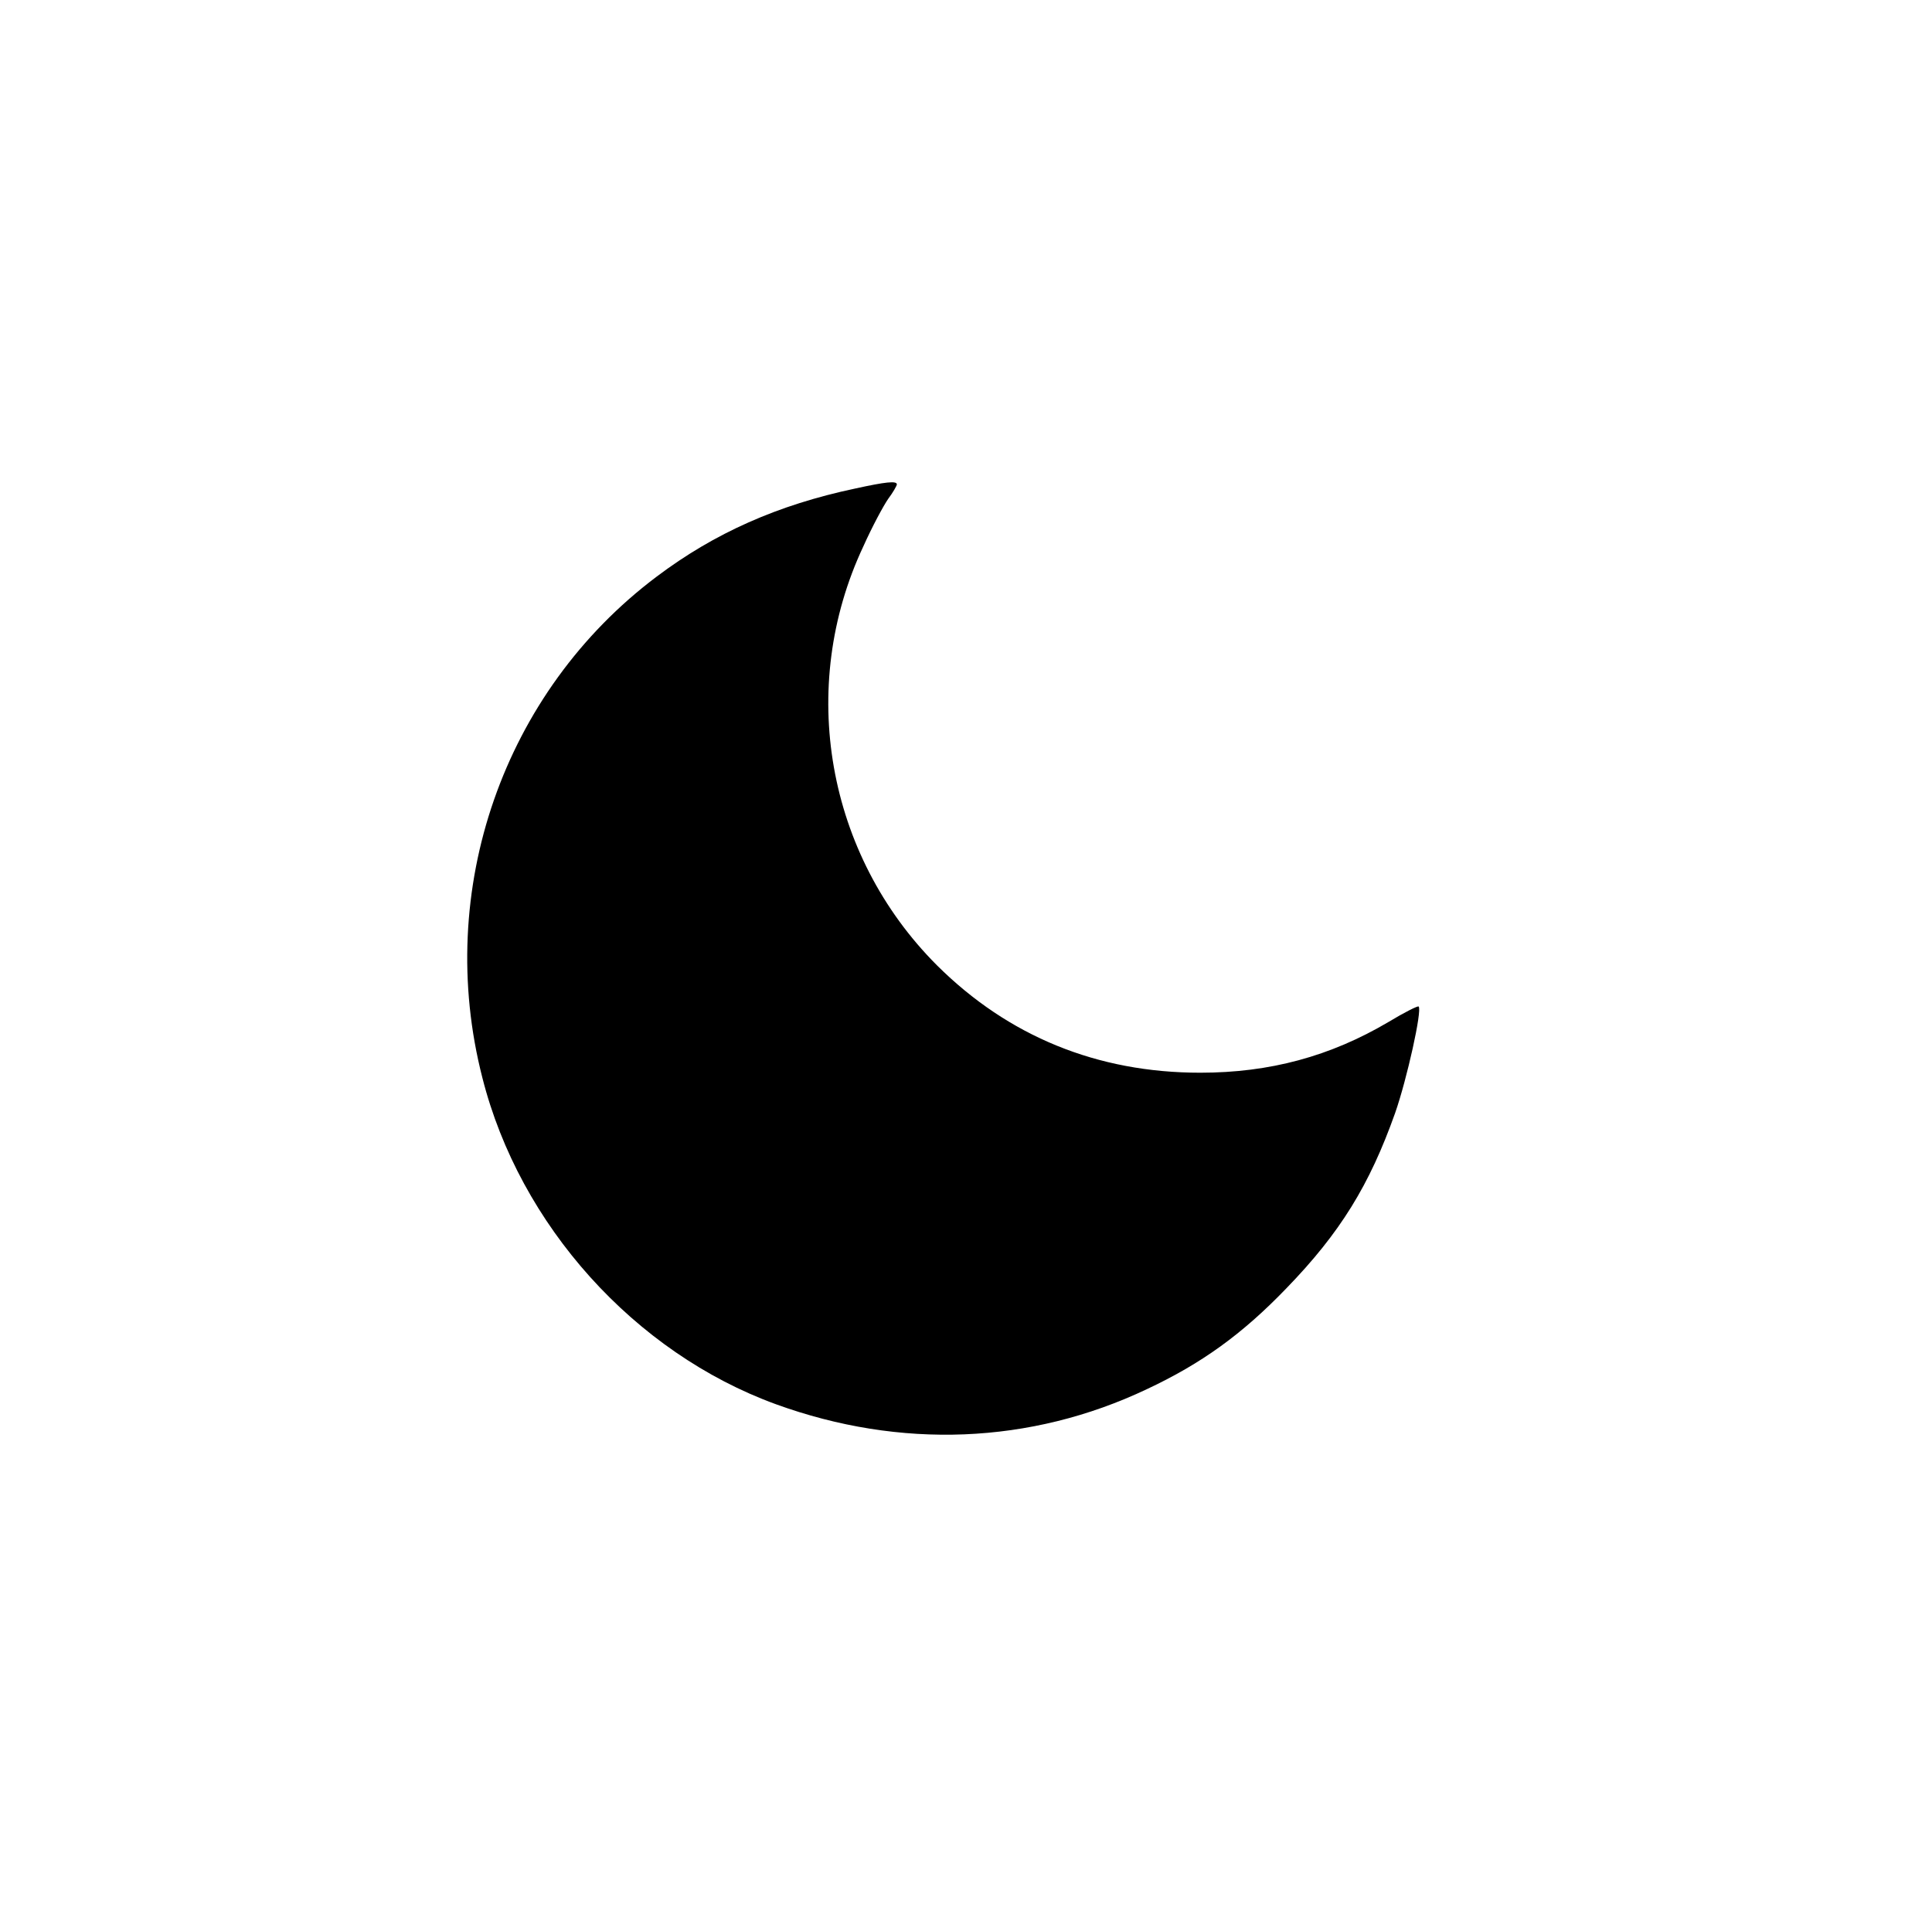
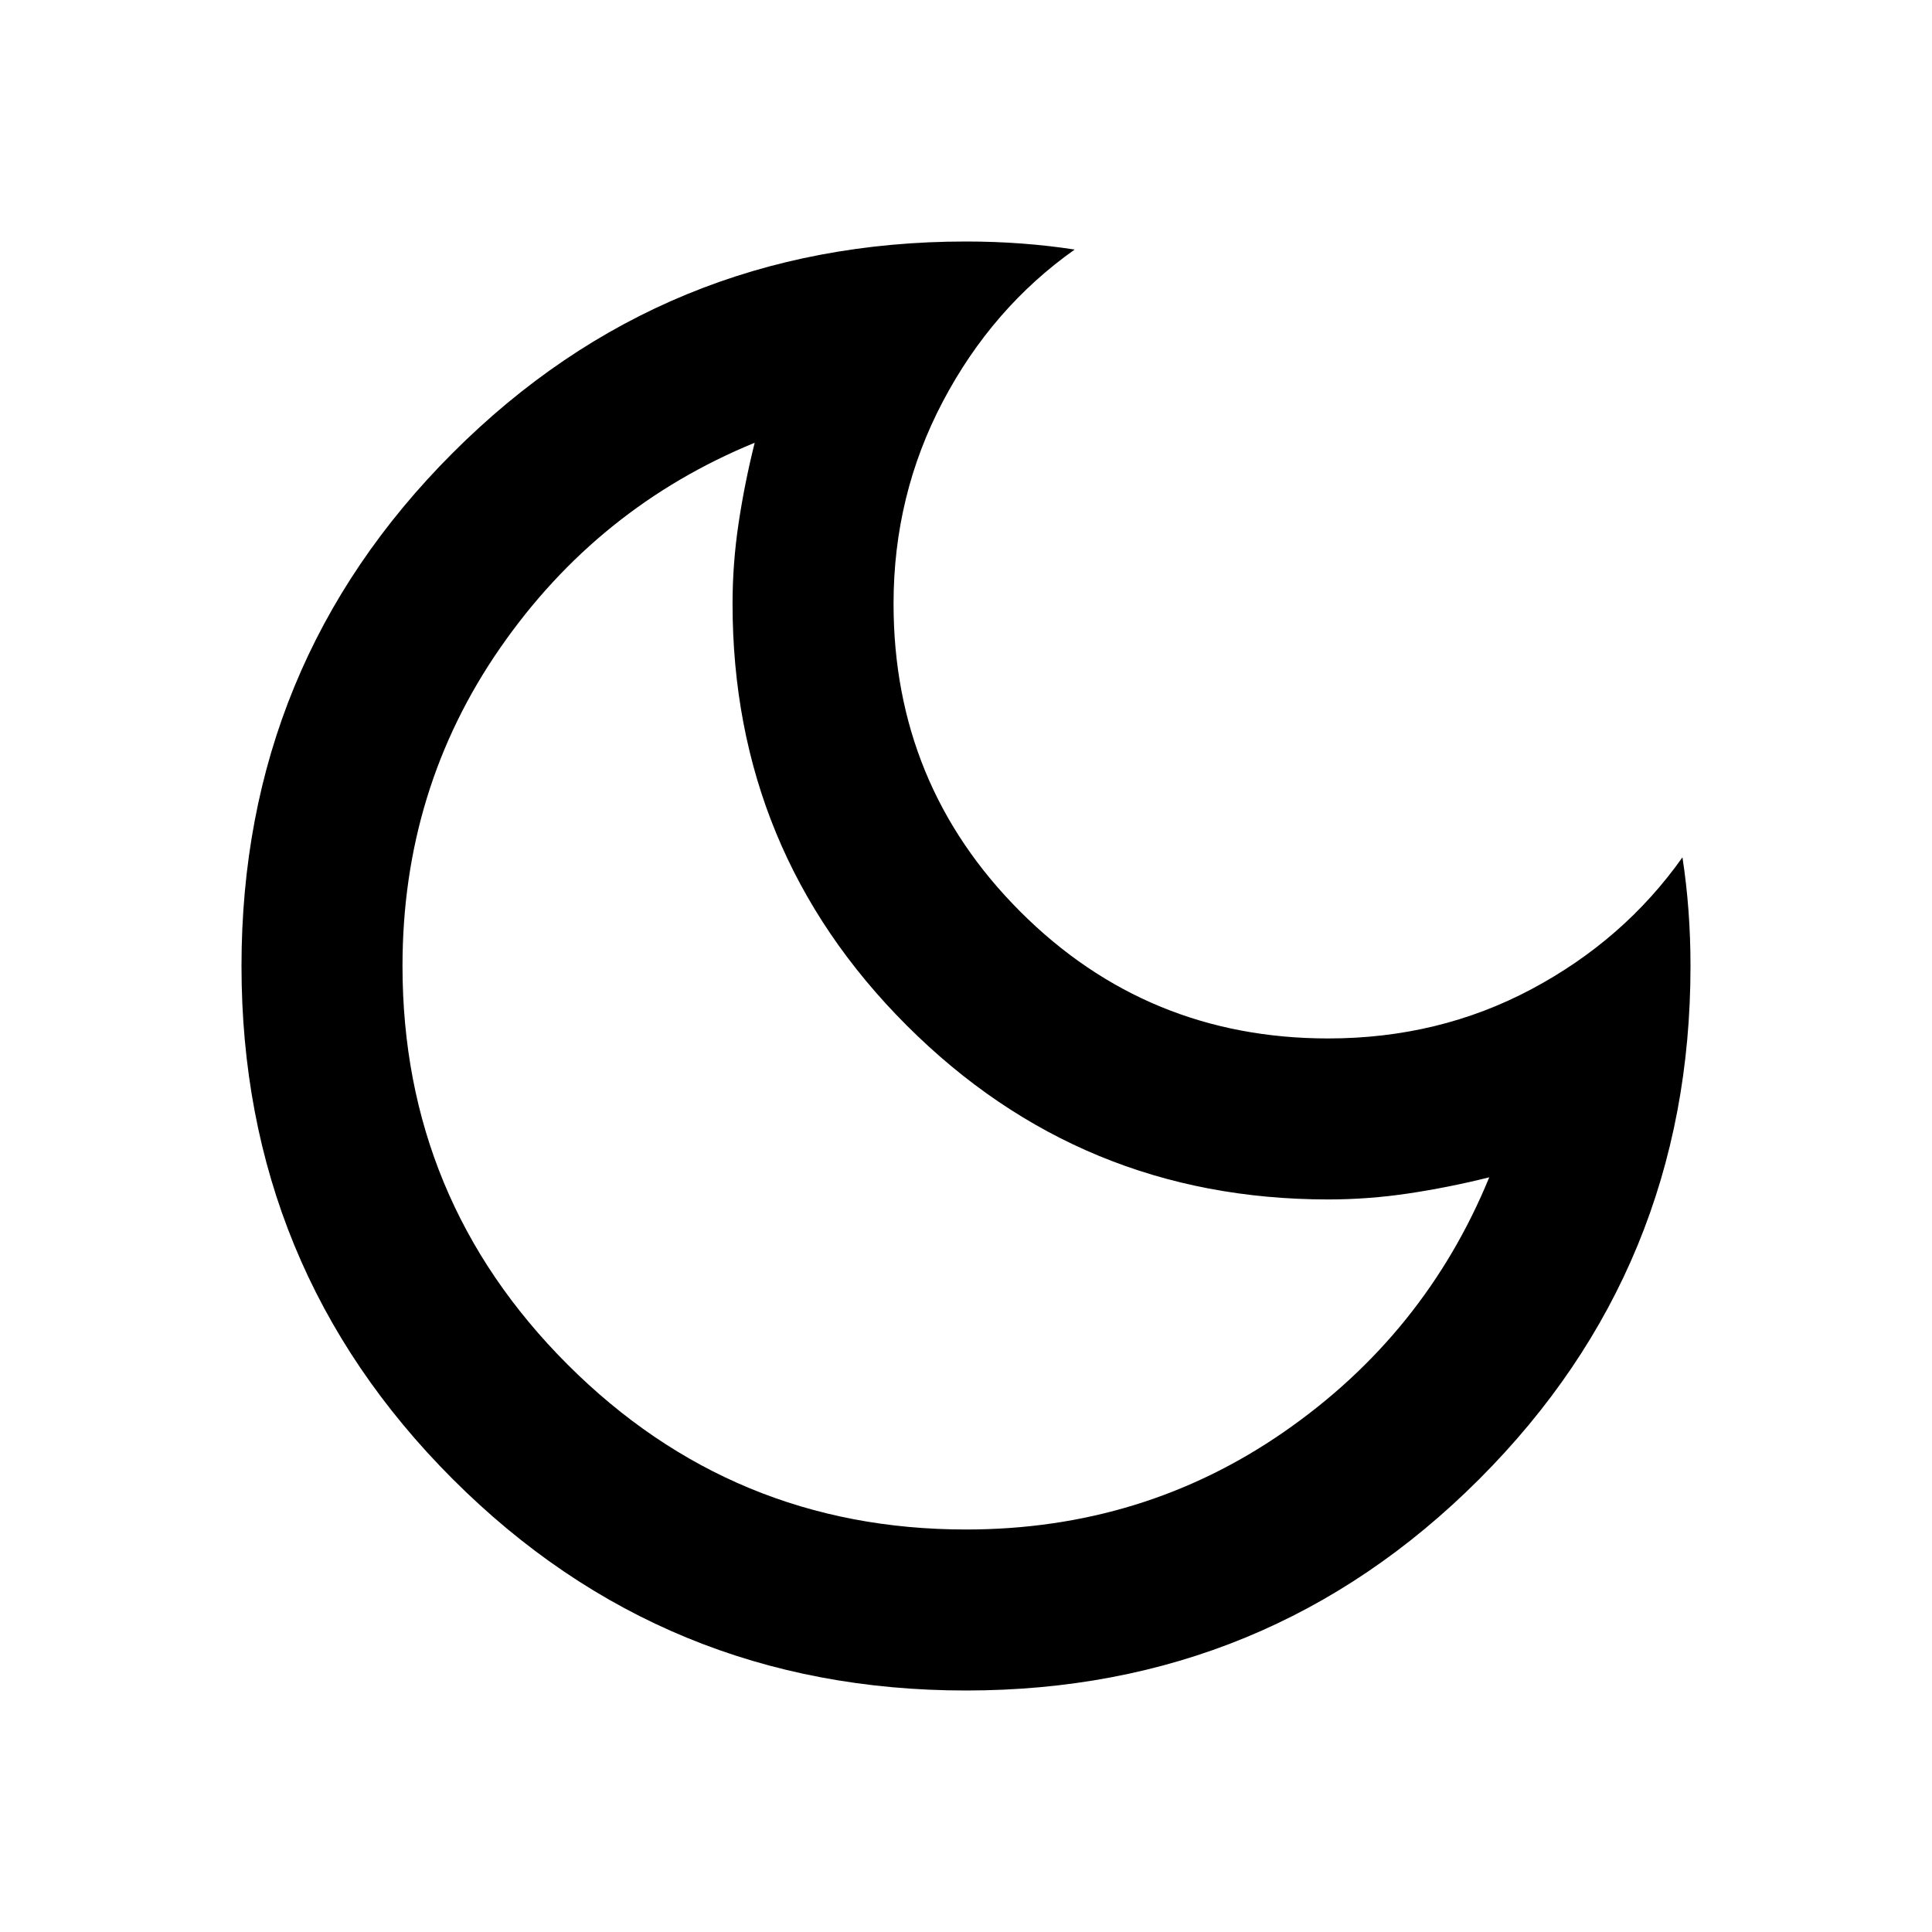
- <svg xmlns="http://www.w3.org/2000/svg" version="1.0" width="461pt" height="459pt" viewBox="0 0 461 459" preserveAspectRatio="xMidYMid meet">
-   <g transform="translate(0,459) scale(0.1,-0.1)" fill="#000000" stroke="none">
-     <path d="M2040 3424 c-184 -39 -335 -106 -473 -210 -366 -275 -531 -748 -416 -1196 89 -352 363 -656 700 -779 297 -108 608 -96 886 36 130 61 227 131 332 240 129 133 199 247 260 419 28 80 65 246 56 254 -2 2 -34 -14 -72 -37 -139 -82 -283 -121 -449 -121 -246 0 -458 87 -628 256 -264 264 -334 664 -176 1000 21 47 48 97 59 113 12 16 21 32 21 35 0 9 -27 6 -100 -10z" />
-   </g>
+ <svg xmlns="http://www.w3.org/2000/svg" height="24px" viewBox="0 -960 960 960" width="24px" fill="undefined">
+   <path d="M480-120q-150 0-255-105T120-480q0-150 105-255t255-105q14 0 27.5 1t26.5 3q-41 29-65.5 75.5T444-660q0 90 63 153t153 63q55 0 101-24.5t75-65.5q2 13 3 26.5t1 27.5q0 150-105 255T480-120Zm0-80q88 0 158-48.5T740-375q-20 5-40 8t-40 3q-123 0-209.5-86.5T364-660q0-20 3-40t8-40q-78 32-126.5 102T200-480q0 116 82 198t198 82Zm-10-270Z" />
</svg>
